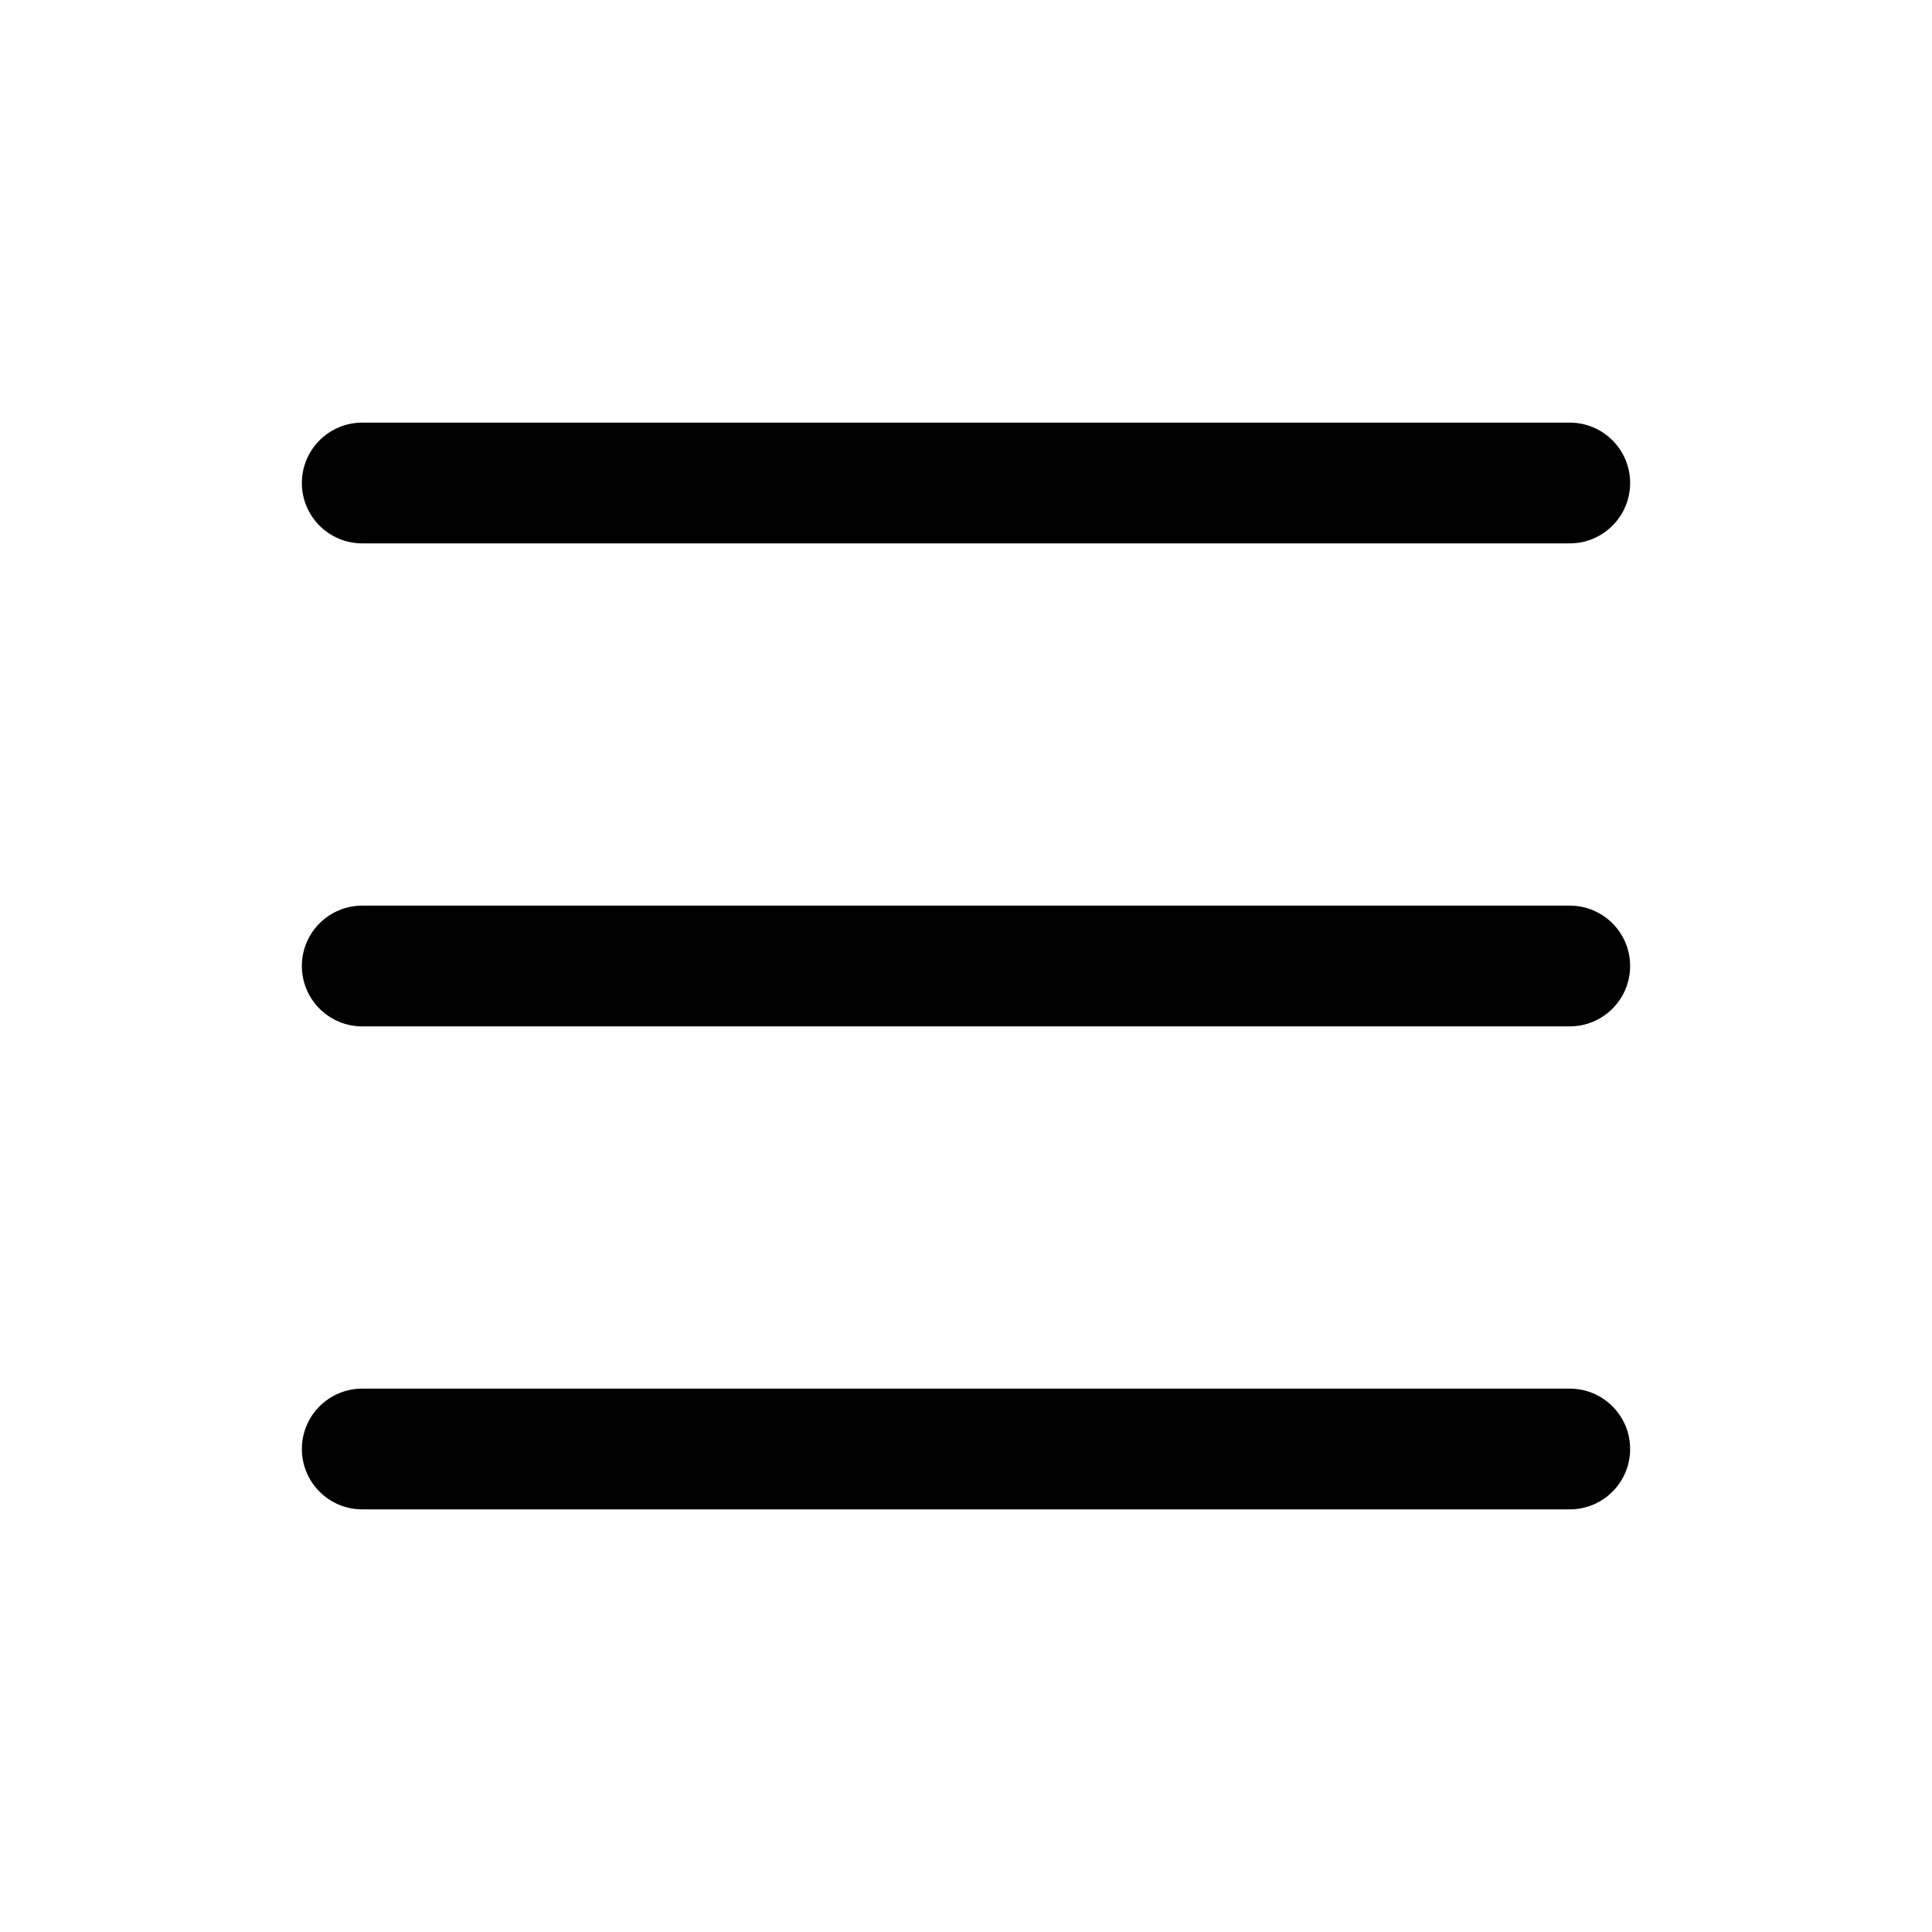
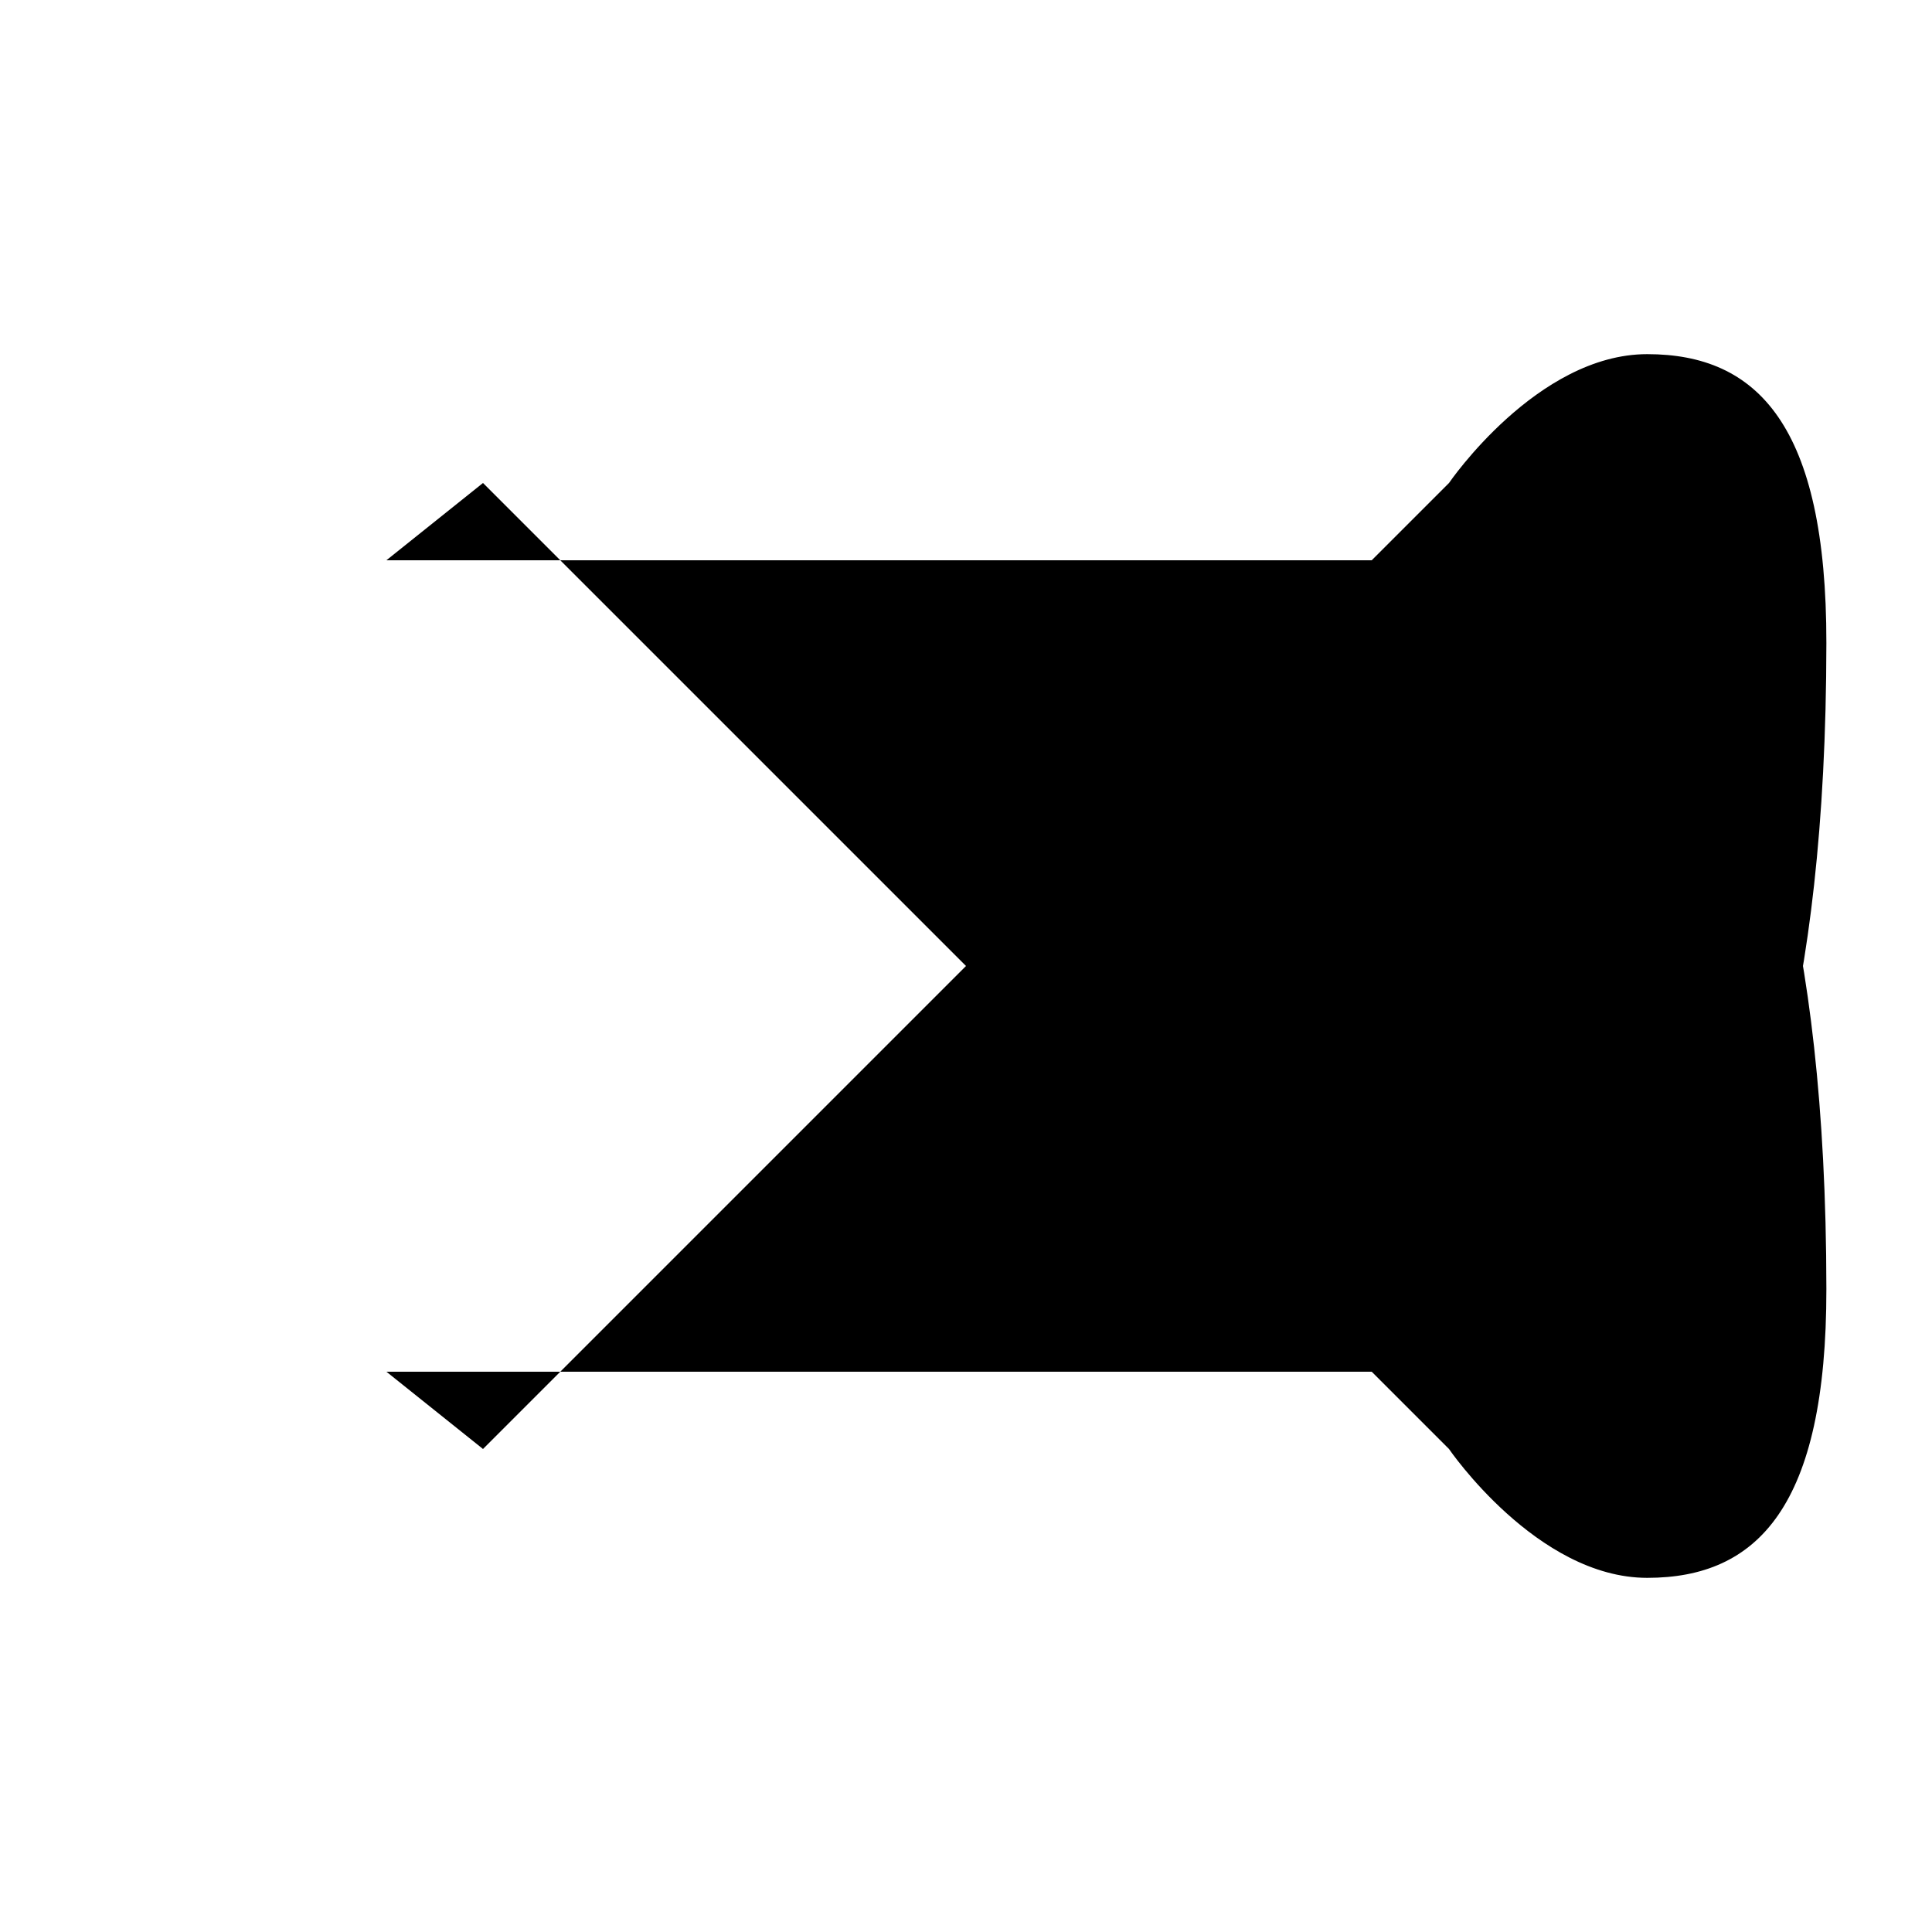
- <svg xmlns="http://www.w3.org/2000/svg" width="16" height="16" fill="currentColor" class="bi bi-list" viewBox="0 0 16 16">
-   <path fill-rule="evenodd" d="M2.5 12a.5.5 0 0 1 .5-.5h10a.5.5 0 0 1 0 1H3a.5.5 0 0 1-.5-.5zm0-4a.5.5 0 0 1 .5-.5h10a.5.5 0 0 1 0 1H3a.5.5 0 0 1-.5-.5zm0-4a.5.5 0 0 1 .5-.5h10a.5.5 0 0 1 0 1H3a.5.5 0 0 1-.5-.5z" />
+ <svg width="30" height="30" viewBox="0 0 100 100">
+   <path class="line line1" d="M 20,29 H 80 C 80,29 94.499,28.817 94.533,66.711 94.543,77.981 90.966,81.67 85.259,81.669 79.552,81.668 75,75 75,75 L 25,25" />
+   <path class="line line2" d="M 20,50 H 80" />
+   <path class="line line3" d="M 20,71 H 80 C 80,71 94.499,71.183 94.533,33.289 94.543,22.019 90.966,18.33 85.259,18.331 79.552,18.332 75,25 75,25 L 25,75" />
</svg>
